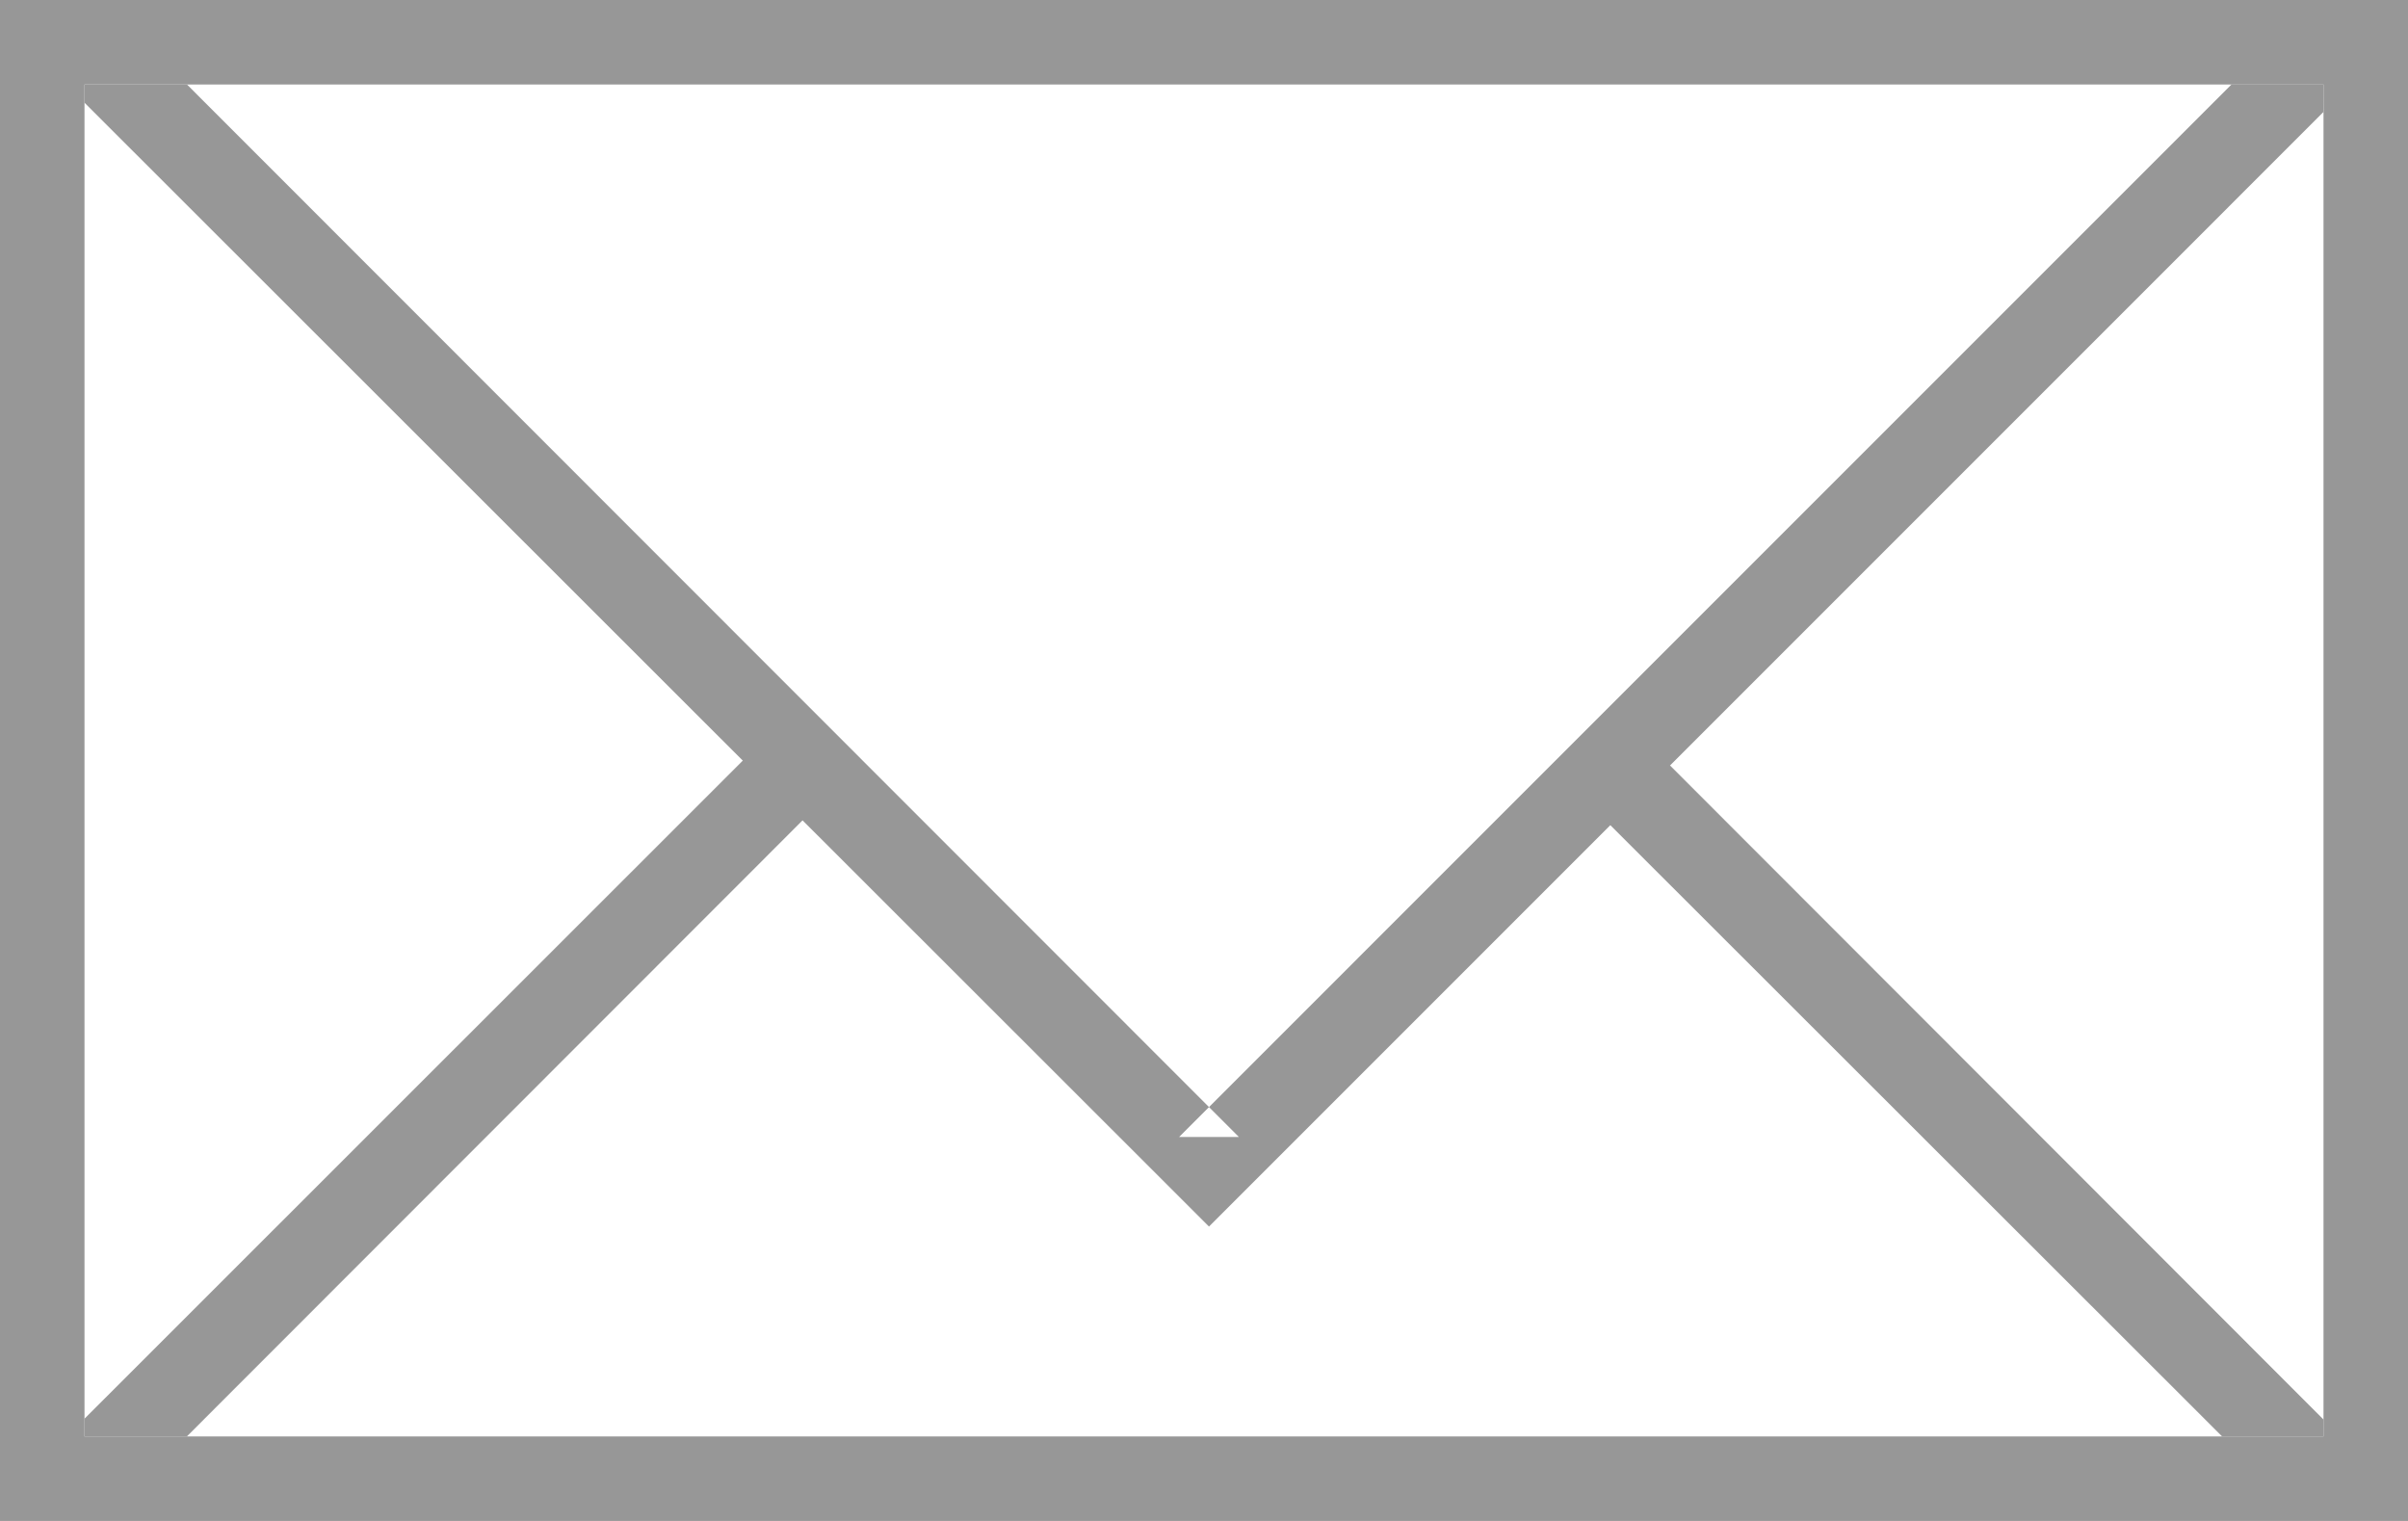
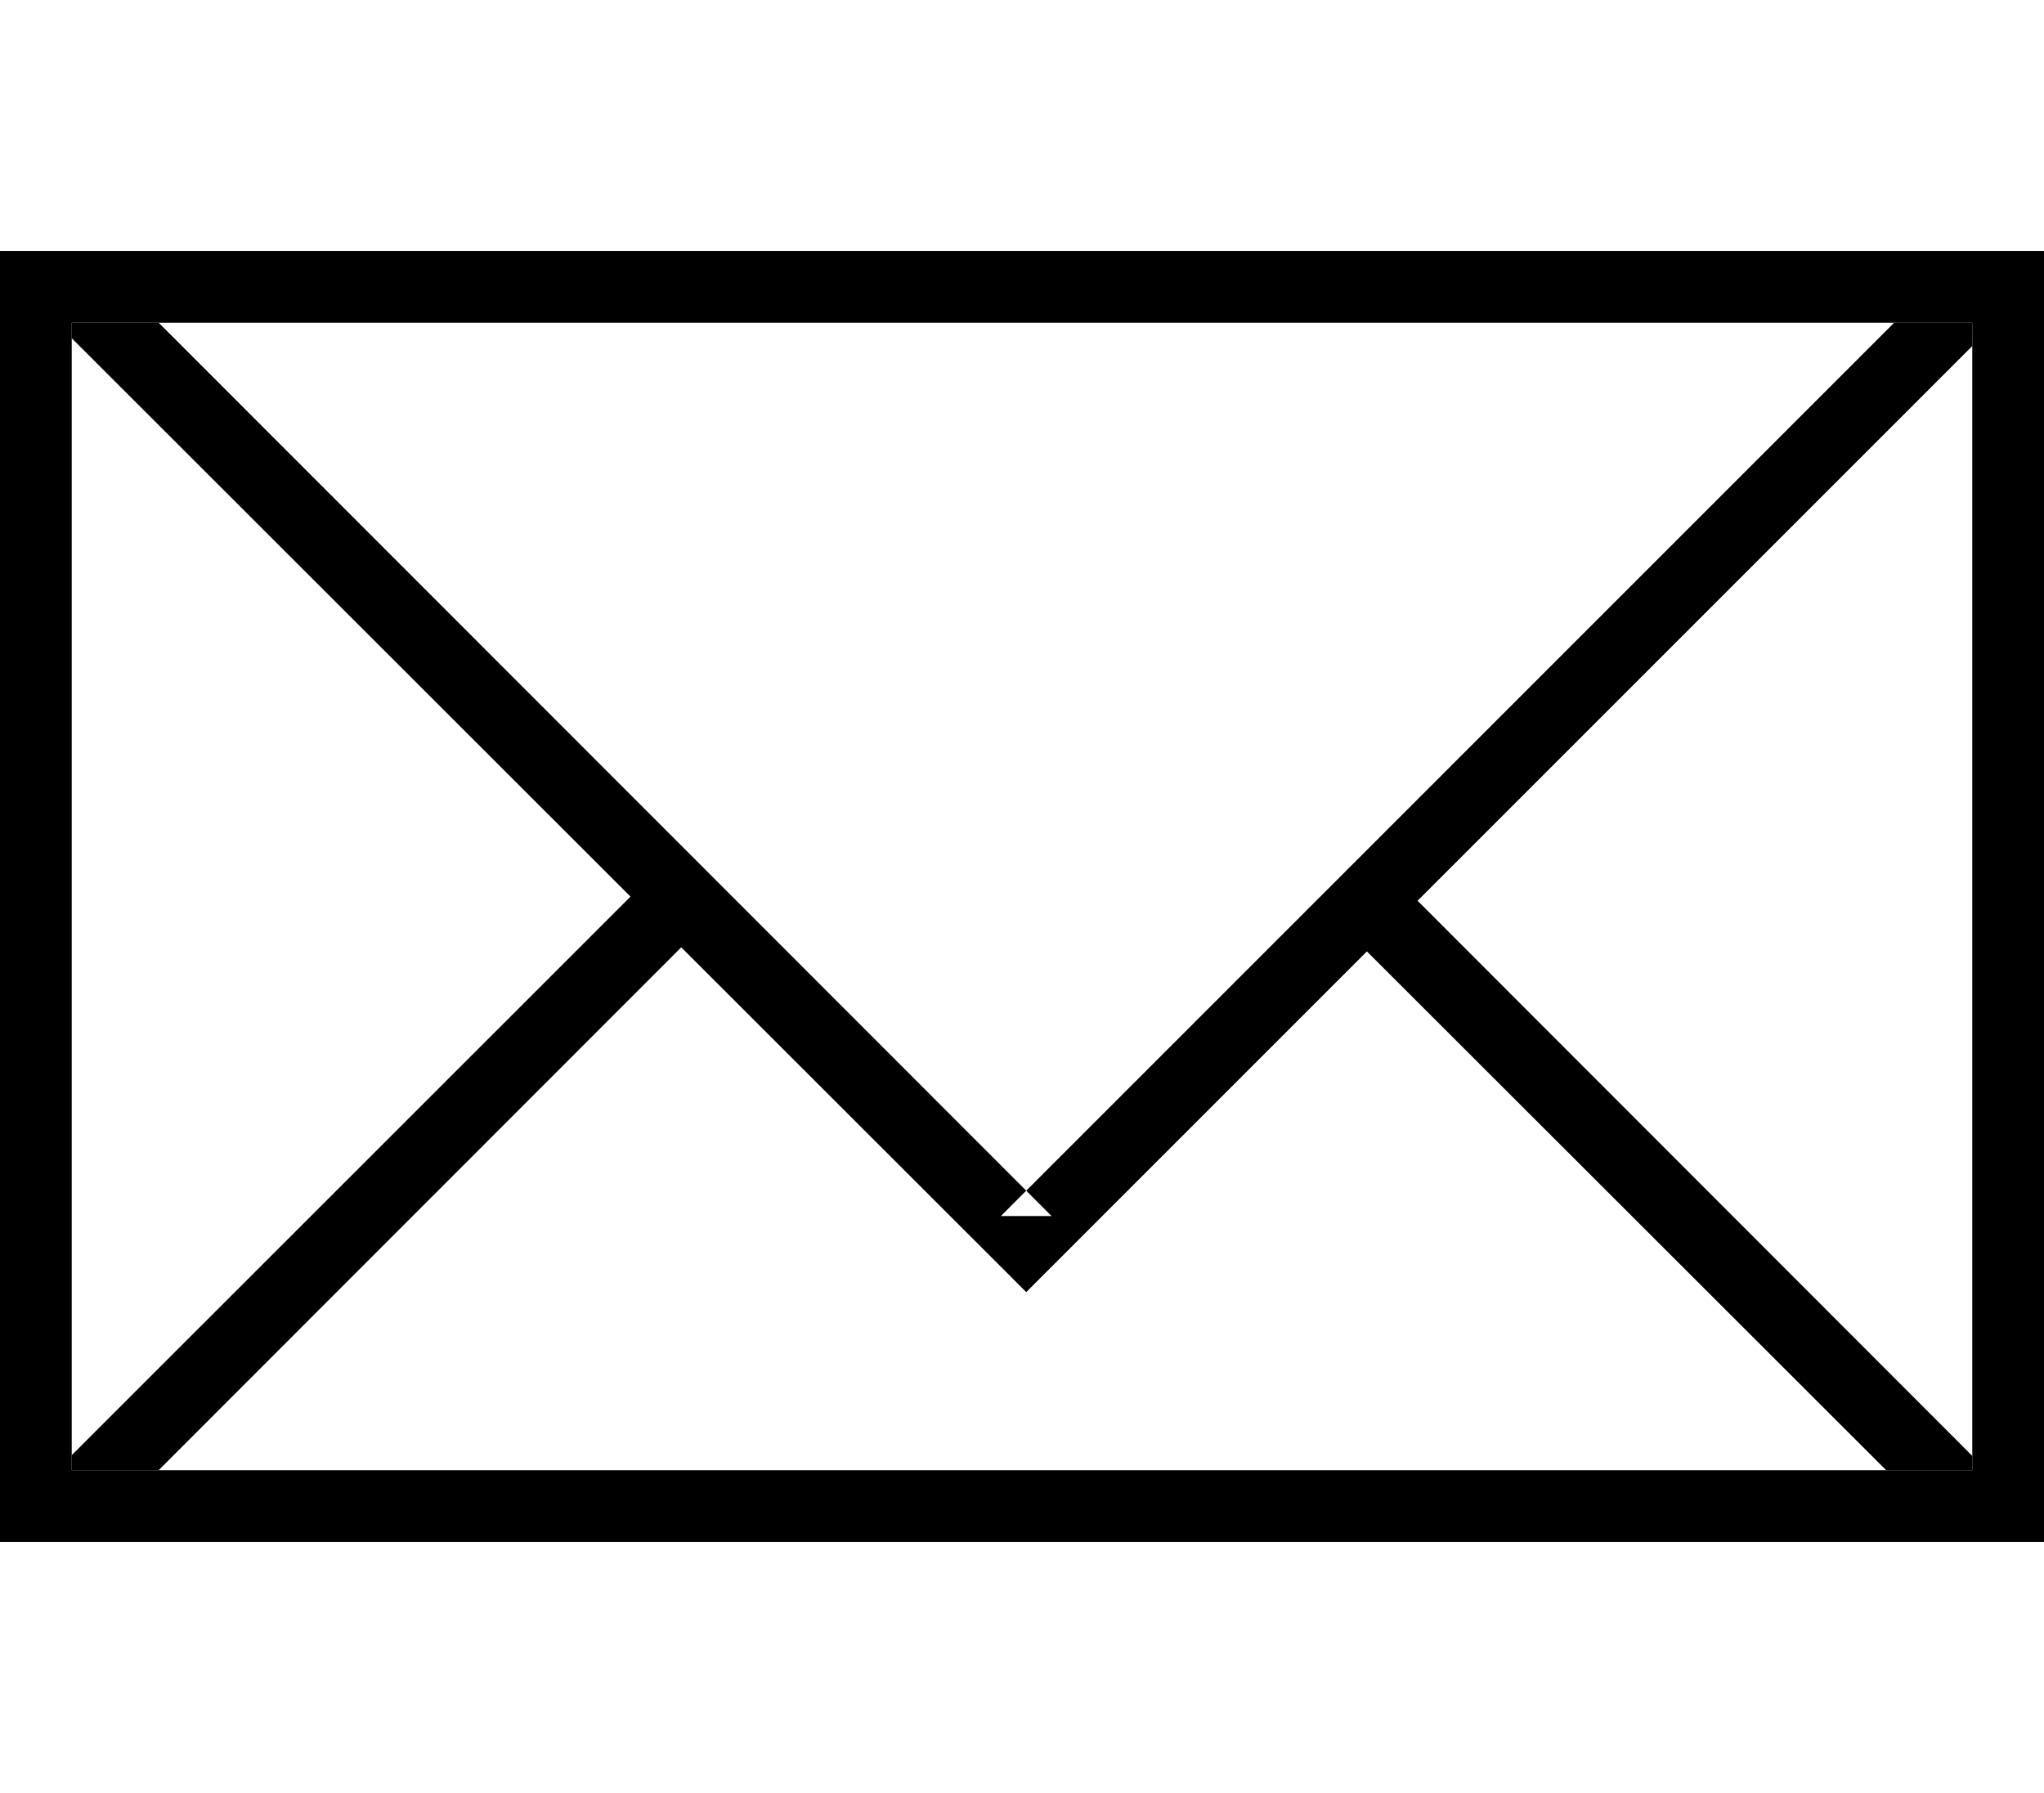
- <svg xmlns="http://www.w3.org/2000/svg" width="57px" height="36px" viewBox="0 0 57 36" version="1.1">
+ <svg xmlns="http://www.w3.org/2000/svg" width="57px" height="50px" viewBox="0 0 57 50" version="1.1">
  <defs />
  <g id="Page-1" stroke="none" stroke-width="1" fill="none" fill-rule="evenodd">
-     <g id="!!!email" transform="translate(1, 1)">
-       <rect id="Rectangle-89" stroke="#979797" stroke-width="2" x="0" y="0" width="55" height="34" />
-       <polygon id="Path-8" fill="#979797" points="26.911 27.325 27.618 28.032 28.325 27.325 53.997 1.652 54 0.998 51.823 0.998 26.911 25.911 28.325 25.911 3.426 1 1 1 1 1.431" />
-       <polygon id="Path-9" fill="#979797" points="1 33 3.423 33 18.707 17.707 17.293 16.293 1 32.58" />
-       <polygon id="Path-10" fill="#979797" points="54 33 54 32.6 37.707 16.293 36.293 17.707 51.6 33" />
+     <g id="email" transform="translate(1, 8)">
+       <rect id="Rectangle-89" stroke="#000000" stroke-width="2" x="0" y="0" width="55" height="34" />
+       <polygon id="Path-8" fill="#000000" points="26.911 27.325 27.618 28.032 28.325 27.325 53.997 1.652 54 0.998 51.823 0.998 26.911 25.911 28.325 25.911 3.426 1 1 1 1 1.431" />
+       <polygon id="Path-9" fill="#000000" points="1 33 3.423 33 18.707 17.707 17.293 16.293 1 32.58" />
+       <polygon id="Path-10" fill="#000000" points="54 33 54 32.6 37.707 16.293 36.293 17.707 51.6 33" />
    </g>
  </g>
</svg>
